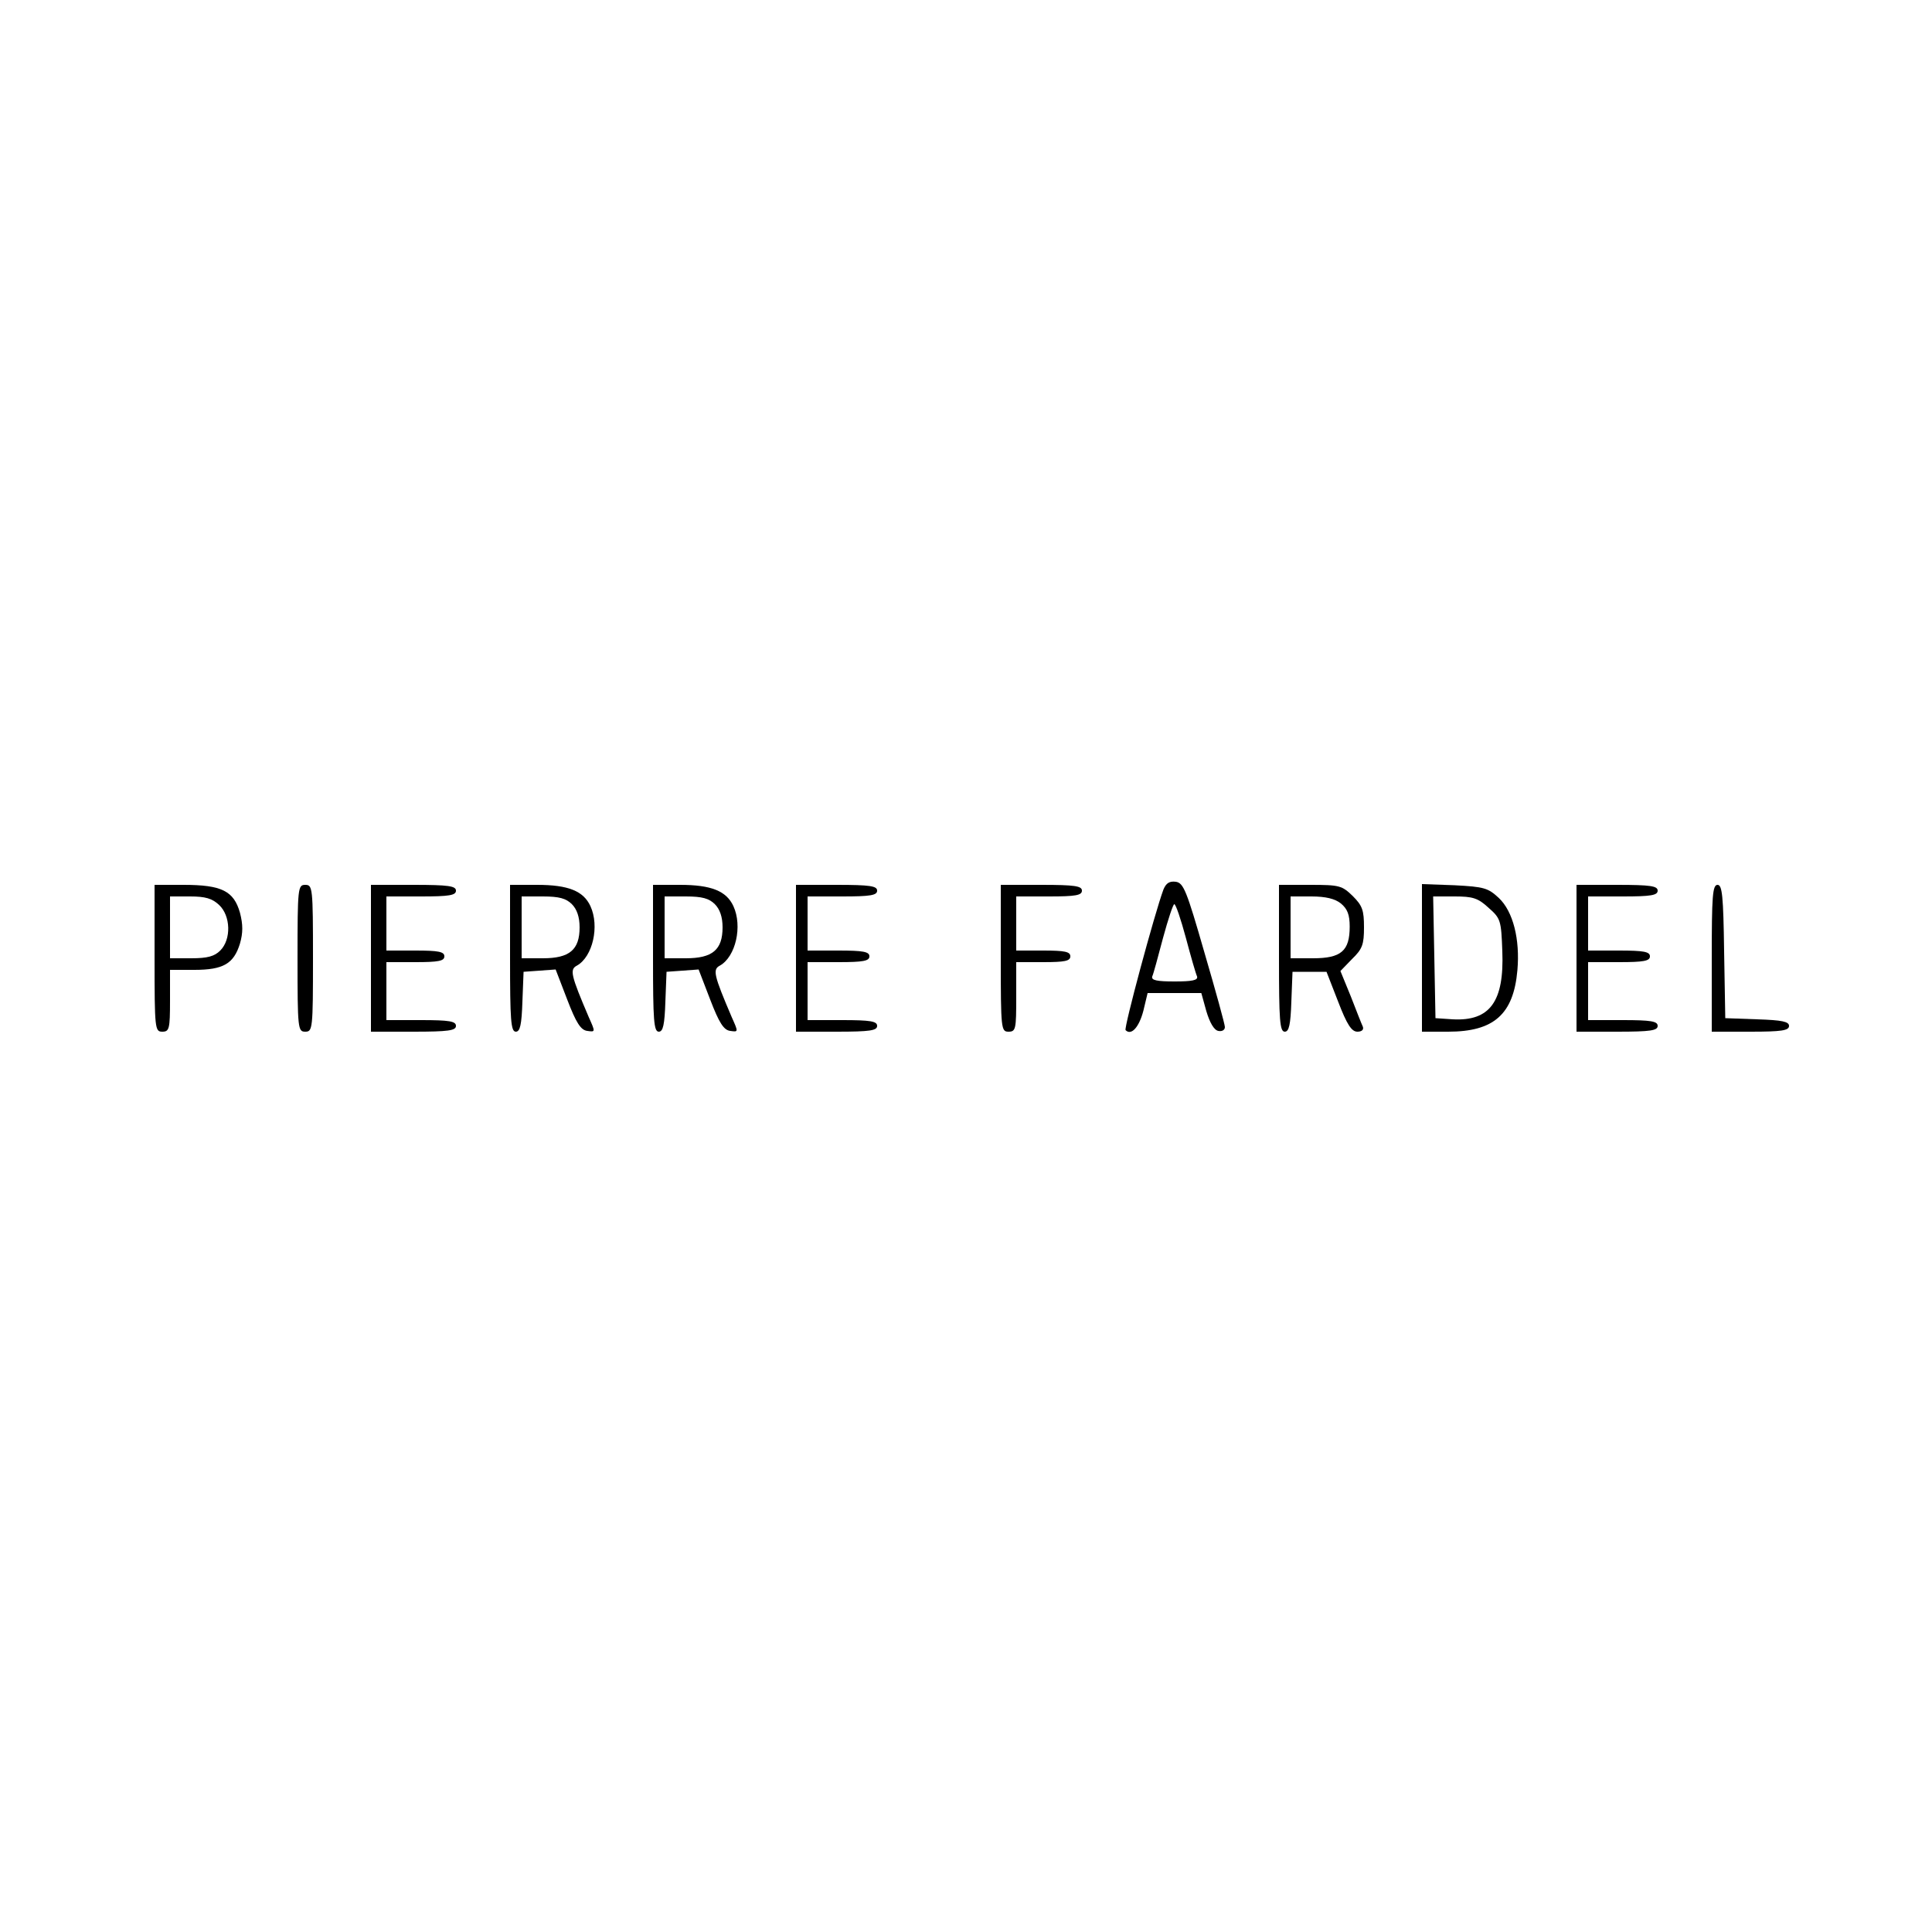
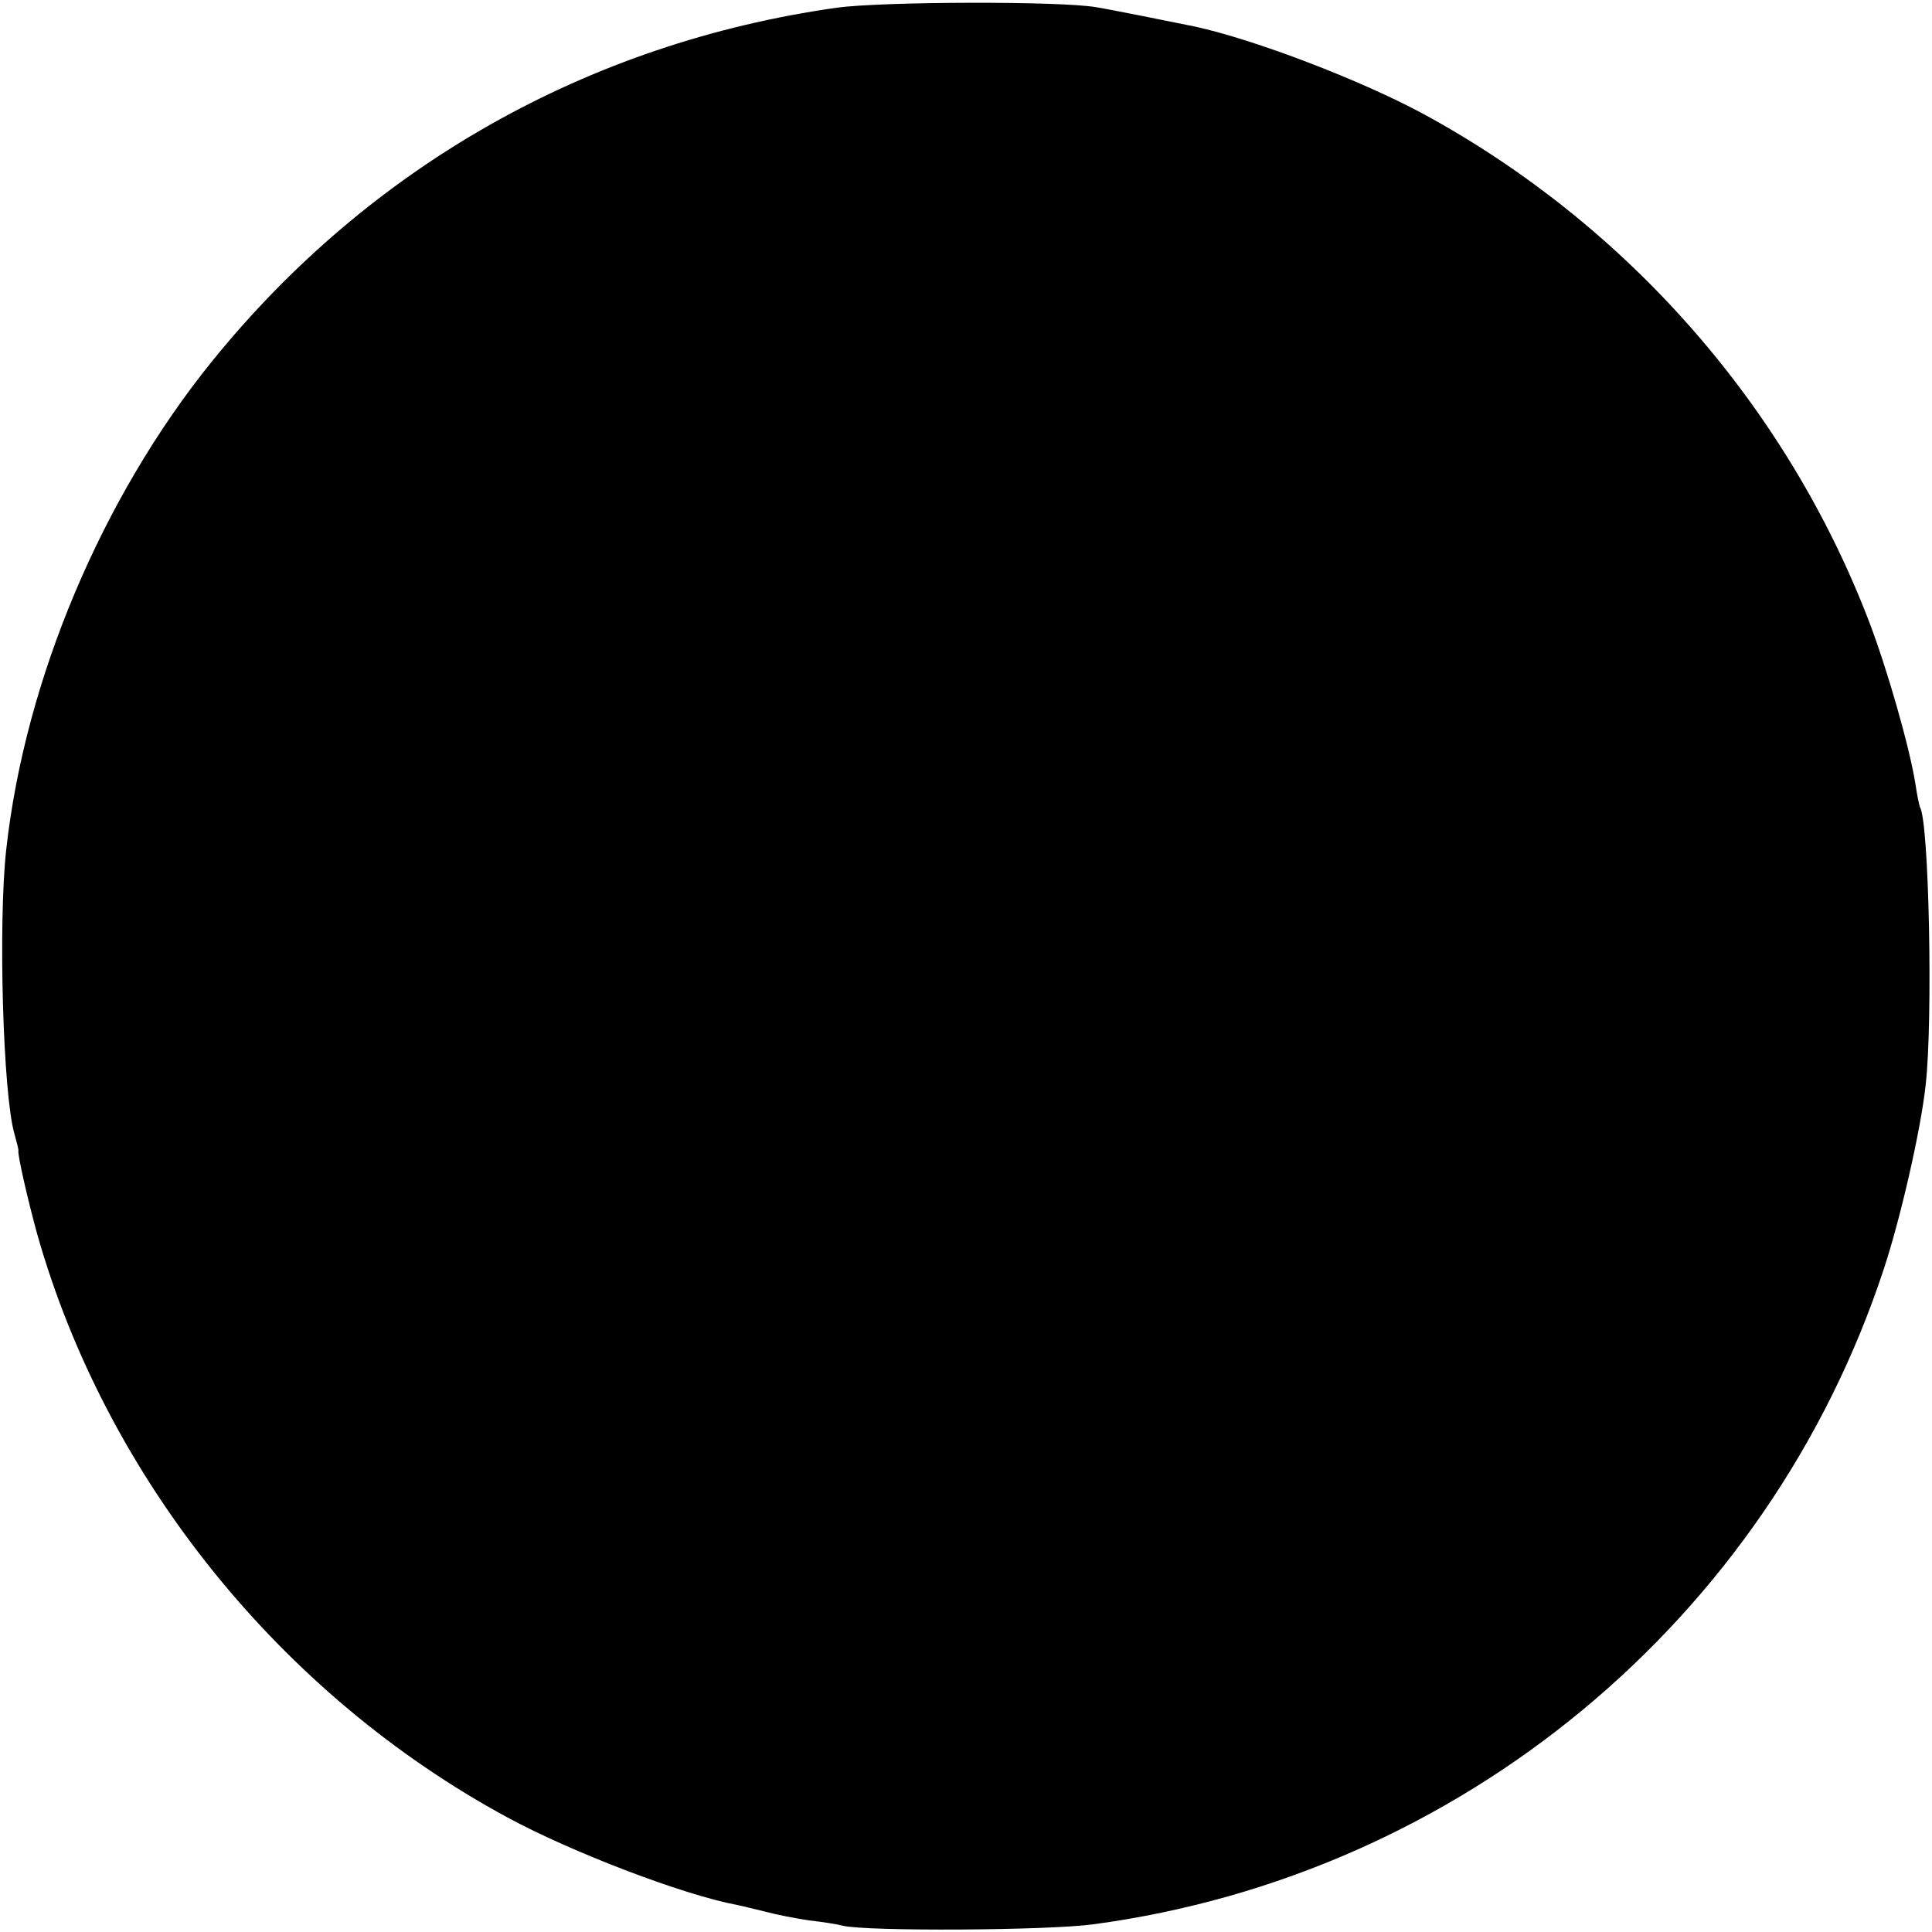
- <svg xmlns="http://www.w3.org/2000/svg" version="1.0" width="500pt" height="500pt" viewBox="0 0 500 500" preserveAspectRatio="xMidYMid meet">
-   <g transform="translate(0,500) scale(0.1,-0.1)" fill="#000000" stroke="none">
-     <path d="M3011 2698 c-23 -62 -103 -359 -98 -364 15 -15 35 8 46 50 l11 46 70 0 69 0 13 -47 c9 -30 20 -49 31 -51 9 -2 17 2 17 10 0 7 -24 94 -53 193 -46 160 -54 180 -74 183 -16 2 -25 -3 -32 -20z m58 -125 c13 -49 26 -94 29 -100 3 -10 -13 -13 -58 -13 -46 0 -61 3 -58 13 3 6 15 51 28 100 13 48 26 87 29 87 4 0 17 -39 30 -87z" />
-     <path d="M400 2520 c0 -183 1 -190 20 -190 18 0 20 7 20 80 l0 80 63 0 c75 0 102 16 118 68 8 28 8 49 0 80 -16 56 -47 72 -146 72 l-75 0 0 -190z m167 138 c30 -28 32 -89 3 -118 -15 -15 -33 -20 -75 -20 l-55 0 0 80 0 80 52 0 c39 0 57 -5 75 -22z" />
-     <path d="M770 2520 c0 -183 1 -190 20 -190 19 0 20 7 20 190 0 183 -1 190 -20 190 -19 0 -20 -7 -20 -190z" />
-     <path d="M960 2520 l0 -190 110 0 c91 0 110 3 110 15 0 12 -17 15 -90 15 l-90 0 0 75 0 75 75 0 c60 0 75 3 75 15 0 12 -15 15 -75 15 l-75 0 0 70 0 70 90 0 c73 0 90 3 90 15 0 12 -19 15 -110 15 l-110 0 0 -190z" />
-     <path d="M1320 2520 c0 -160 2 -190 15 -190 11 0 15 18 17 78 l3 77 42 3 41 3 30 -78 c23 -60 35 -79 52 -81 21 -3 21 -3 4 35 -47 110 -50 124 -31 134 41 23 59 102 35 154 -18 39 -57 55 -138 55 l-70 0 0 -190z m160 140 c13 -13 20 -33 20 -60 0 -58 -26 -80 -95 -80 l-55 0 0 80 0 80 55 0 c42 0 60 -5 75 -20z" />
-     <path d="M1690 2520 c0 -160 2 -190 15 -190 11 0 15 18 17 78 l3 77 42 3 41 3 30 -78 c23 -60 35 -79 52 -81 21 -3 21 -3 4 35 -47 110 -50 124 -31 134 41 23 59 102 35 154 -18 39 -57 55 -138 55 l-70 0 0 -190z m160 140 c13 -13 20 -33 20 -60 0 -58 -26 -80 -95 -80 l-55 0 0 80 0 80 55 0 c42 0 60 -5 75 -20z" />
-     <path d="M2060 2520 l0 -190 105 0 c87 0 105 3 105 15 0 12 -17 15 -90 15 l-90 0 0 75 0 75 80 0 c64 0 80 3 80 15 0 12 -16 15 -80 15 l-80 0 0 70 0 70 90 0 c73 0 90 3 90 15 0 12 -18 15 -105 15 l-105 0 0 -190z" />
-     <path d="M2590 2520 c0 -183 1 -190 20 -190 19 0 20 7 20 90 l0 90 70 0 c56 0 70 3 70 15 0 12 -14 15 -70 15 l-70 0 0 70 0 70 85 0 c69 0 85 3 85 15 0 12 -18 15 -105 15 l-105 0 0 -190z" />
-     <path d="M3310 2520 c0 -160 2 -190 15 -190 11 0 15 18 17 78 l3 77 44 0 44 0 30 -77 c23 -60 35 -78 50 -78 11 0 17 5 14 13 -3 6 -17 42 -31 78 l-27 66 30 31 c27 26 31 38 31 82 0 44 -4 56 -29 81 -28 27 -34 29 -110 29 l-81 0 0 -190z m160 142 c17 -14 23 -29 23 -60 0 -63 -22 -82 -95 -82 l-58 0 0 80 0 80 54 0 c37 0 61 -6 76 -18z" />
-     <path d="M3680 2521 l0 -191 68 0 c118 0 169 45 179 159 7 80 -11 152 -48 187 -28 26 -38 29 -115 33 l-84 3 0 -191z m172 130 c32 -28 33 -33 36 -113 5 -130 -32 -181 -128 -176 l-45 3 -3 158 -3 157 56 0 c46 0 60 -4 87 -29z" />
-     <path d="M4080 2520 l0 -190 105 0 c87 0 105 3 105 15 0 12 -17 15 -90 15 l-90 0 0 75 0 75 80 0 c64 0 80 3 80 15 0 12 -16 15 -80 15 l-80 0 0 70 0 70 90 0 c73 0 90 3 90 15 0 12 -18 15 -105 15 l-105 0 0 -190z" />
-     <path d="M4430 2520 l0 -190 100 0 c81 0 100 3 100 15 0 11 -18 15 -82 17 l-83 3 -3 173 c-2 144 -5 172 -17 172 -13 0 -15 -29 -15 -190z" />
+ <svg xmlns="http://www.w3.org/2000/svg" version="1.0" width="400pt" height="400pt" viewBox="0 0 400 400" preserveAspectRatio="xMidYMid meet">
+   <g transform="translate(0,400) scale(0.1,-0.1)" fill="#000000" stroke="none">
+     <path d="M1732 3984 c-515 -73 -967 -329 -1293 -732 -228 -282 -387 -659 -426 -1010 -17 -151 -7 -508 17 -590 5 -18 9 -33 8 -35 -1 -11 19 -99 39 -172 143 -505 504 -954 974 -1208 133 -72 363 -160 475 -181 11 -2 37 -9 59 -14 22 -6 63 -14 90 -18 28 -3 59 -8 70 -11 49 -12 425 -10 519 3 760 102 1397 631 1636 1356 35 106 77 289 87 383 15 133 7 545 -12 574 -1 3 -6 24 -9 46 -12 77 -59 241 -97 340 -171 445 -500 819 -920 1048 -131 71 -351 155 -475 182 -54 11 -173 35 -204 40 -72 13 -444 12 -538 -1z" />
  </g>
</svg>
